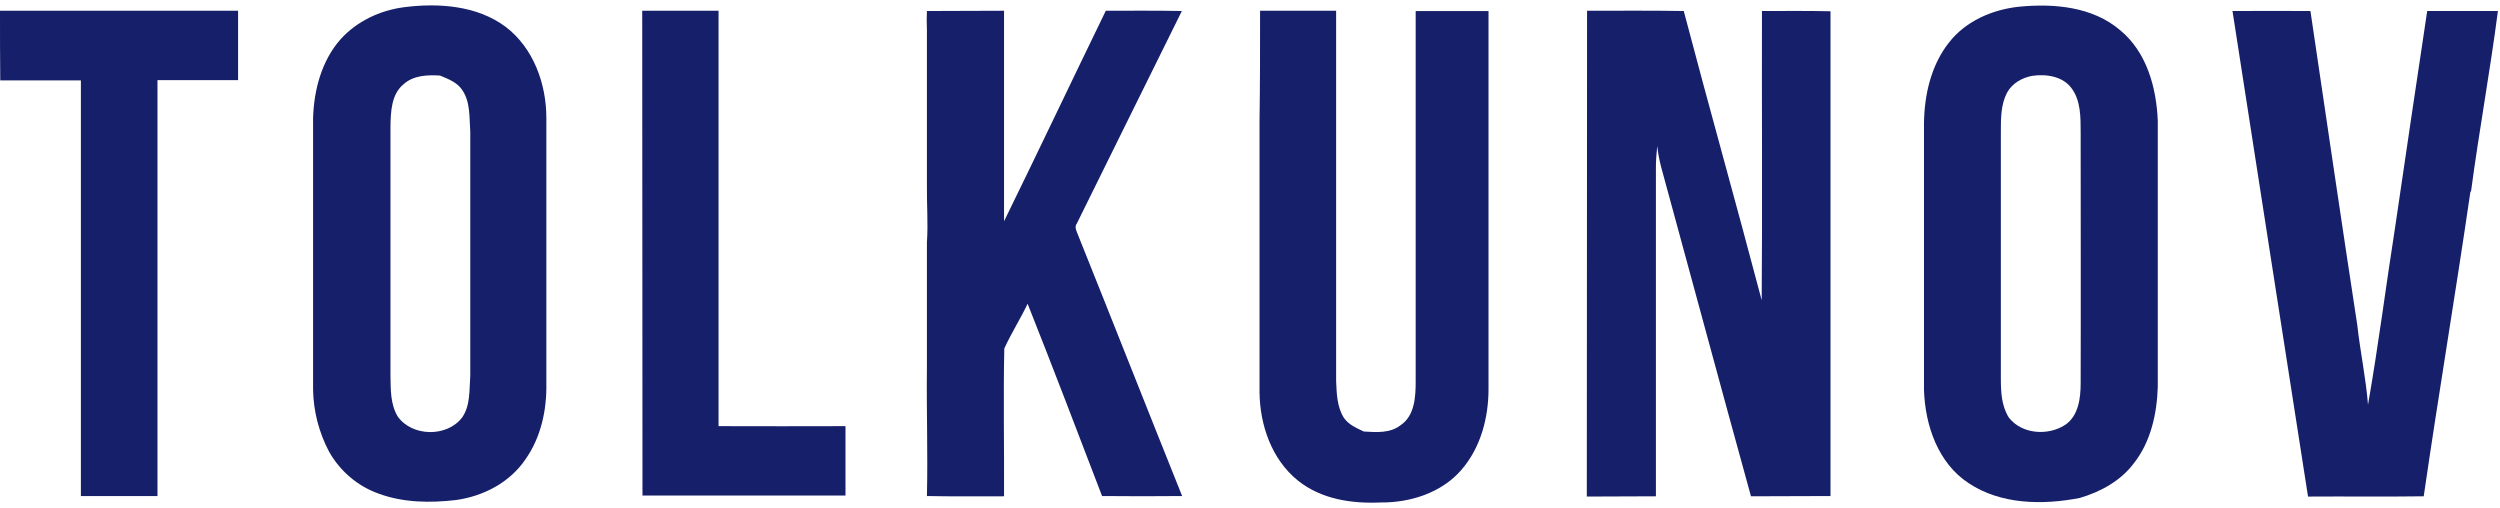
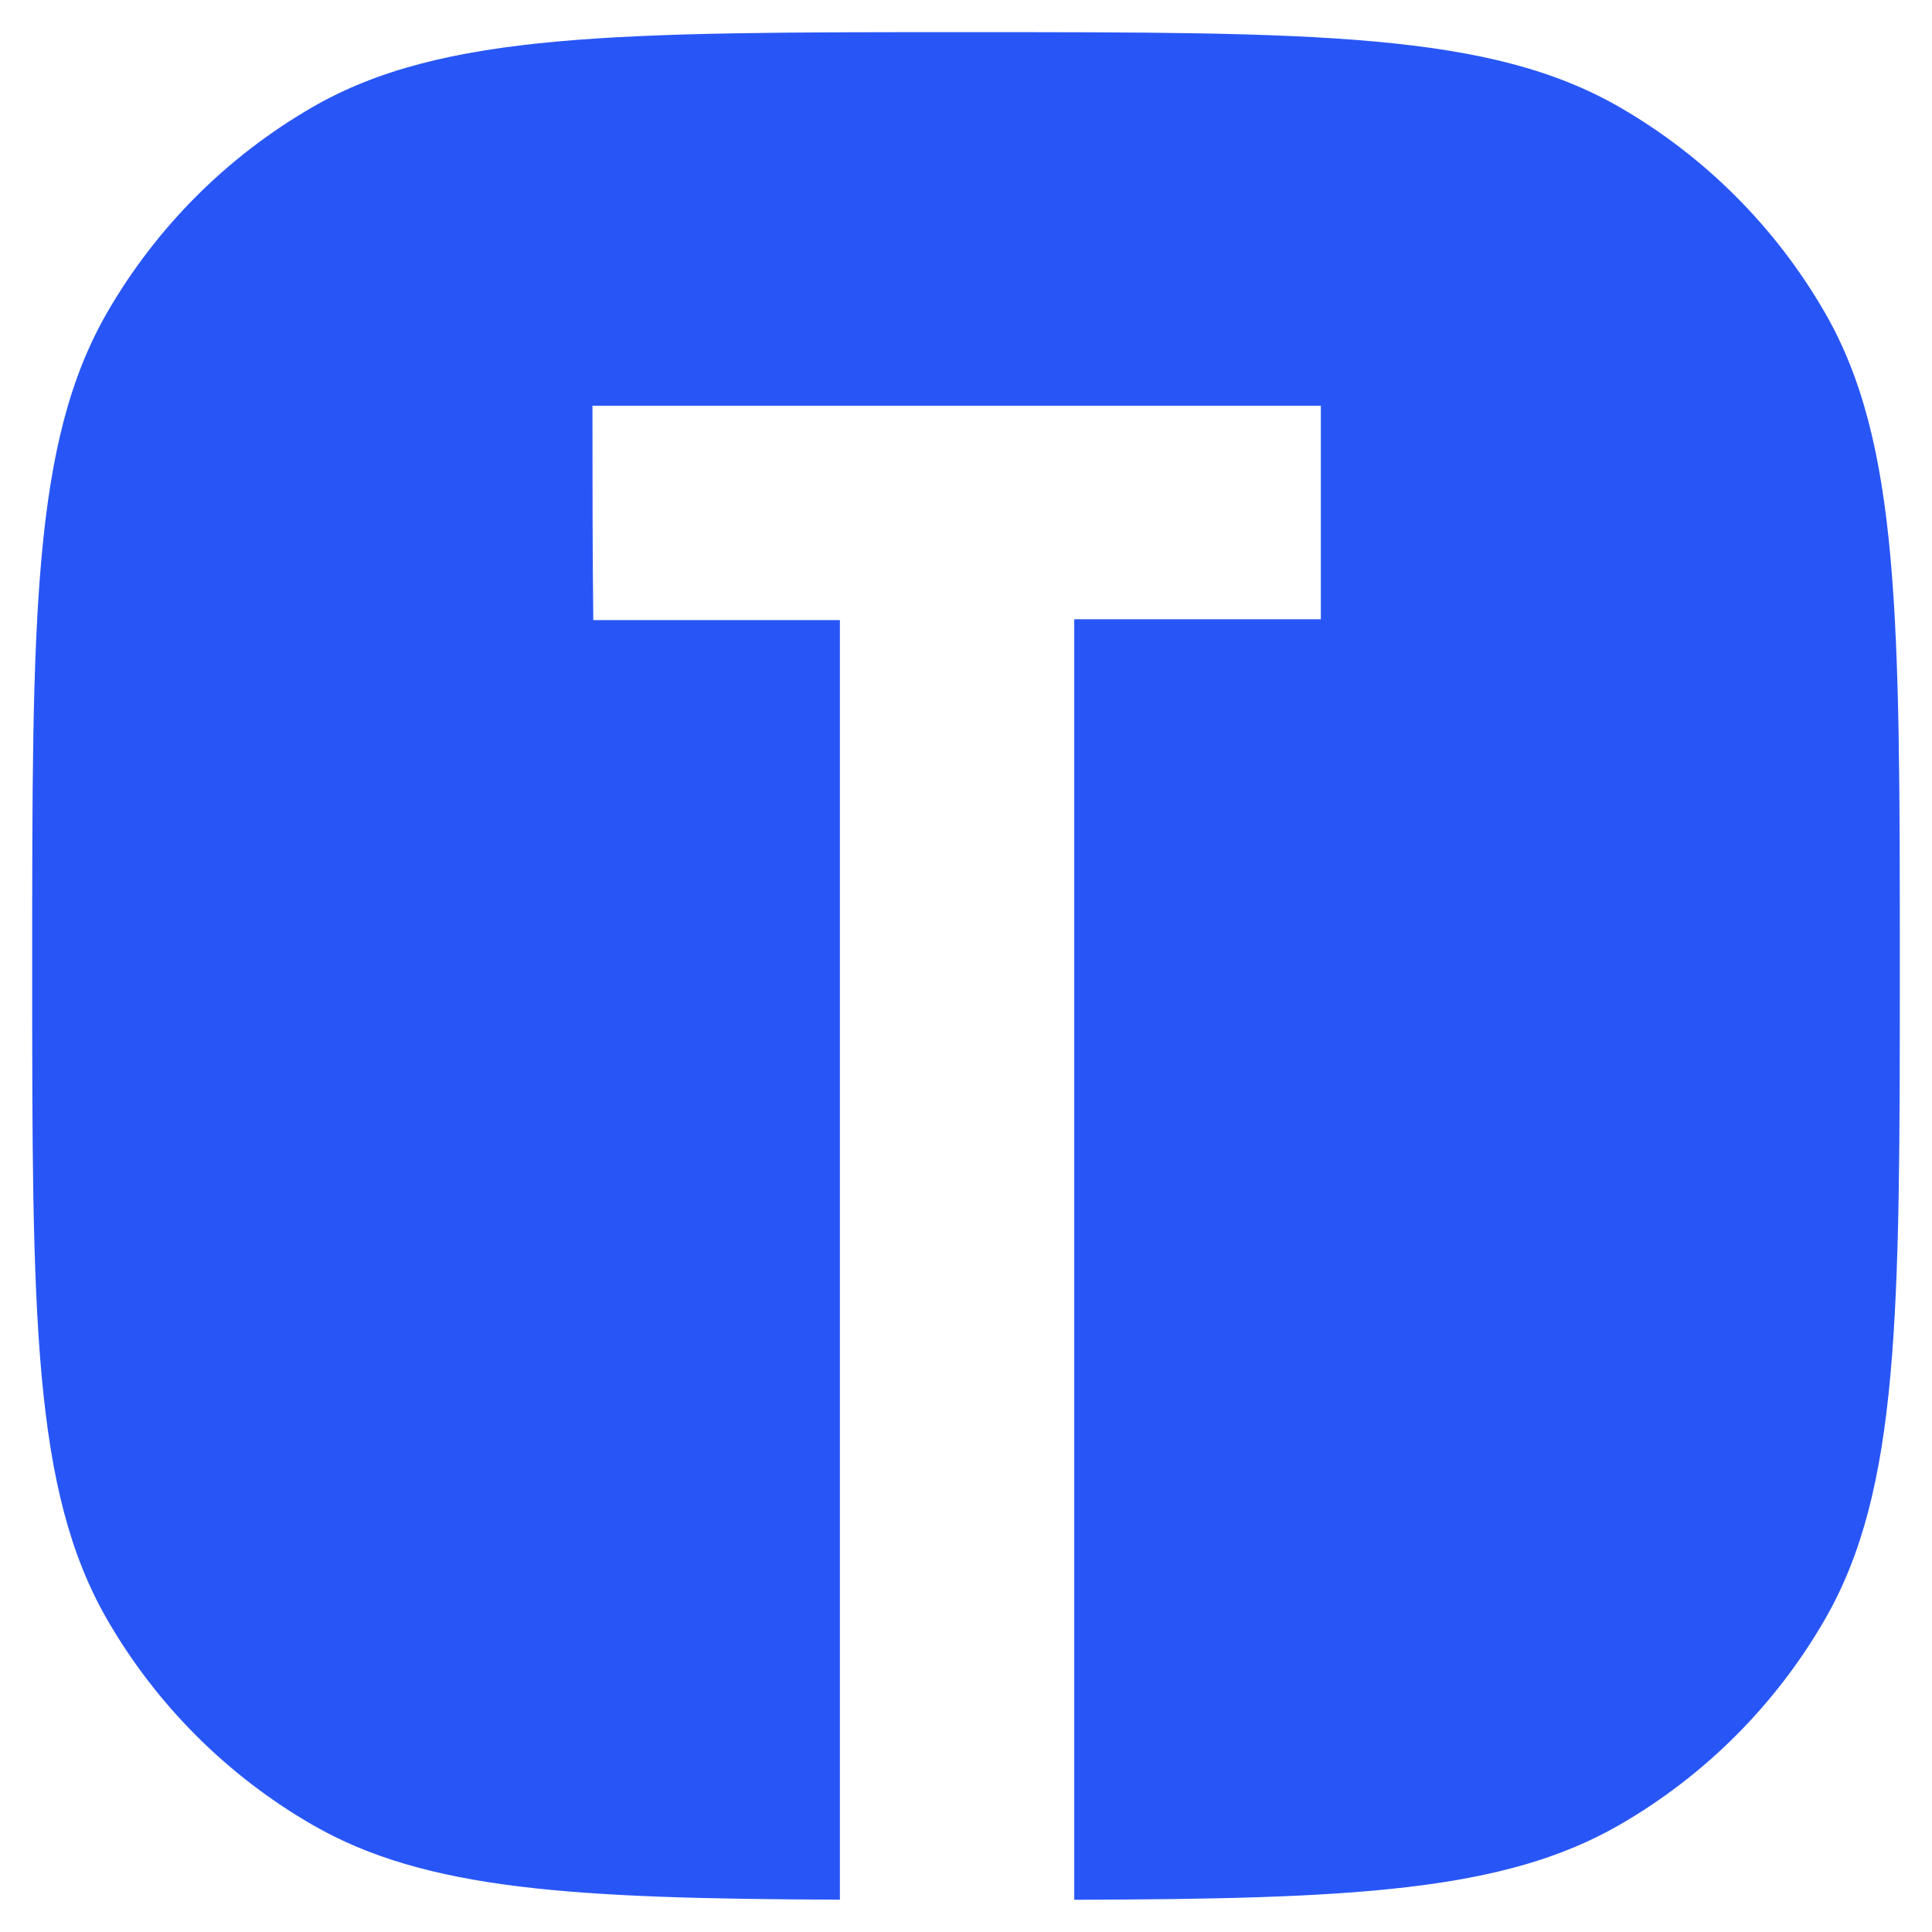
- <svg xmlns="http://www.w3.org/2000/svg" width="133" height="27" viewBox="0 0 133 27" fill="none">
-   <path d="M0 0.572H12.666C12.666 1.812 12.666 3.037 12.666 4.262C11.242 4.262 9.817 4.262 8.378 4.262V26.389H4.303C4.303 19.009 4.303 11.657 4.303 4.277C2.878 4.277 1.453 4.277 0.014 4.277C-1.38e-08 3.051 0 1.812 0 0.572Z" fill="#161F6A" />
-   <path d="M34.166 0.572H38.227C38.227 7.953 38.227 15.304 38.227 22.671C40.478 22.685 42.729 22.671 44.98 22.671C44.98 23.91 44.98 25.15 44.98 26.361H34.18L34.166 0.572Z" fill="#161F6A" />
-   <path d="M49.312 0.586C50.679 0.572 52.047 0.586 53.415 0.572C53.415 4.291 53.415 8.038 53.415 11.771C55.239 8.052 57.02 4.291 58.829 0.572C60.168 0.572 61.522 0.558 62.875 0.586C61.009 4.348 59.157 8.109 57.29 11.885C57.133 12.084 57.29 12.326 57.361 12.526C59.214 17.142 61.037 21.773 62.89 26.389C61.479 26.403 60.069 26.403 58.63 26.389C57.319 22.969 56.022 19.564 54.669 16.159C54.284 16.971 53.8 17.726 53.429 18.538C53.372 21.16 53.429 23.782 53.415 26.403C52.047 26.403 50.679 26.417 49.312 26.389C49.368 24.109 49.283 21.815 49.312 19.521C49.312 17.313 49.312 15.105 49.312 12.896C49.383 11.87 49.297 10.83 49.312 9.804V5.388C49.312 5.088 49.312 4.803 49.312 4.504V1.584C49.297 1.242 49.297 0.914 49.312 0.586Z" fill="#161F6A" />
-   <path d="M67.036 0.572H71.082C71.082 7.14 71.082 13.694 71.082 20.263C71.111 20.932 71.125 21.645 71.495 22.229C71.752 22.599 72.165 22.77 72.55 22.956C73.219 22.998 73.946 23.055 74.502 22.628C75.271 22.115 75.314 21.103 75.314 20.277C75.314 13.709 75.314 7.155 75.314 0.587C76.61 0.587 77.893 0.587 79.189 0.587V16.729C79.189 18.054 79.189 19.379 79.189 20.704C79.189 22.215 78.776 23.81 77.75 24.993C76.71 26.204 75.043 26.745 73.462 26.731C71.909 26.802 70.284 26.56 69.045 25.563C67.648 24.437 67.022 22.599 67.007 20.861C67.007 16.045 67.007 11.23 67.007 6.414C67.036 4.476 67.036 2.538 67.036 0.572Z" fill="#161F6A" />
-   <path d="M84.432 0.572C86.142 0.572 87.866 0.558 89.576 0.586C90.929 5.73 92.368 10.83 93.722 15.974C93.764 10.845 93.722 5.715 93.736 0.586C94.961 0.586 96.172 0.572 97.383 0.6C97.383 9.192 97.383 17.797 97.383 26.389C95.973 26.403 94.577 26.389 93.152 26.403C91.542 20.576 89.975 14.748 88.379 8.907C88.279 8.536 88.208 8.152 88.165 7.767C88.122 8.152 88.094 8.551 88.094 8.935C88.094 12.284 88.094 15.603 88.094 18.951C88.094 21.445 88.094 23.91 88.094 26.403C86.869 26.417 85.629 26.403 84.418 26.417L84.432 0.572Z" fill="#161F6A" />
-   <path d="M118.769 0.586C120.151 0.572 121.533 0.586 122.915 0.586C123.741 6.157 124.554 11.728 125.408 17.299C125.565 18.709 125.864 20.106 125.978 21.531C126.534 18.368 126.933 15.19 127.432 12.013C127.987 8.195 128.557 4.405 129.127 0.586C130.381 0.586 131.635 0.586 132.889 0.586C132.475 3.778 131.891 6.941 131.464 10.147L131.421 10.232C130.637 15.618 129.726 21.003 128.942 26.403C126.89 26.432 124.853 26.403 122.787 26.418C121.433 17.783 120.108 9.192 118.769 0.586Z" fill="#161F6A" />
-   <path d="M21.471 0.387C23.309 0.145 25.375 0.288 26.9 1.427C28.382 2.553 29.066 4.462 29.066 6.272C29.066 10.988 29.066 15.689 29.066 20.391C29.094 21.802 28.781 23.269 27.954 24.437C27.114 25.677 25.703 26.404 24.25 26.603C22.882 26.76 21.457 26.746 20.146 26.261C19.021 25.862 18.095 25.064 17.511 24.038C16.969 23.013 16.67 21.873 16.656 20.704V6.286C16.698 4.79 17.112 3.223 18.123 2.083C18.992 1.128 20.203 0.558 21.471 0.387ZM21.457 4.491C20.816 5.032 20.788 5.944 20.773 6.727C20.773 11.144 20.773 15.561 20.773 19.964C20.788 20.704 20.759 21.488 21.158 22.158C21.927 23.241 23.794 23.269 24.592 22.201C25.033 21.559 24.962 20.733 25.019 19.978C25.019 15.647 25.019 11.329 25.019 7.012C24.962 6.257 25.033 5.431 24.592 4.79C24.321 4.377 23.851 4.206 23.409 4.02C22.739 3.978 21.984 4.006 21.457 4.491Z" fill="#161F6A" />
-   <path d="M103.681 2.269C104.564 1.129 105.975 0.516 107.385 0.36C109.252 0.174 111.318 0.345 112.8 1.613C114.21 2.782 114.723 4.662 114.794 6.429C114.794 11.145 114.794 15.847 114.794 20.577C114.751 22.002 114.424 23.498 113.526 24.638C112.828 25.578 111.759 26.162 110.648 26.49C108.682 26.875 106.445 26.846 104.735 25.706C103.097 24.638 102.413 22.615 102.356 20.734C102.356 16.018 102.356 11.302 102.356 6.586C102.37 5.061 102.726 3.48 103.681 2.269ZM108.112 4.036C107.571 4.135 107.043 4.434 106.773 4.933C106.445 5.56 106.445 6.301 106.445 6.999C106.445 11.373 106.445 15.733 106.445 20.107C106.445 20.834 106.474 21.589 106.872 22.216C107.571 23.113 108.981 23.199 109.893 22.586C110.577 22.102 110.691 21.175 110.691 20.392C110.705 15.932 110.691 11.473 110.691 7.013C110.691 6.23 110.691 5.375 110.235 4.734C109.779 4.064 108.867 3.922 108.112 4.036Z" fill="#161F6A" />
+ <svg xmlns="http://www.w3.org/2000/svg" width="44" height="44" viewBox="0 0 44 44" fill="none">
+   <path d="M2.443 7.113C0.733 10.074 0.733 14.049 0.733 22C0.733 29.951 0.733 33.926 2.443 36.888C3.563 38.828 5.174 40.438 7.113 41.558C9.694 43.048 13.046 43.24 19.128 43.264V14.122H13.512C13.493 12.507 13.493 10.873 13.493 9.24H30.081V14.103H24.465V43.266C30.806 43.248 34.249 43.081 36.887 41.558C38.827 40.438 40.437 38.828 41.557 36.888C43.267 33.926 43.267 29.951 43.267 22C43.267 14.049 43.267 10.074 41.557 7.113C40.437 5.173 38.827 3.562 36.887 2.442C33.926 0.732 29.951 0.732 22 0.732C14.05 0.732 10.074 0.732 7.113 2.442C5.174 3.562 3.563 5.173 2.443 7.113Z" fill="transparent" />
+   <path d="M19.128 14.122V43.264L24.465 43.266V14.103H30.081V9.24H13.493C13.493 10.873 13.493 12.507 13.512 14.122H19.128Z" fill="transparent" />
+   <path d="M2.443 7.113C0.733 10.074 0.733 14.049 0.733 22C0.733 29.951 0.733 33.926 2.443 36.888C3.563 38.828 5.174 40.438 7.113 41.558C9.694 43.048 13.046 43.24 19.128 43.264V14.122H13.512C13.493 12.507 13.493 10.873 13.493 9.24H30.081V14.103H24.465V43.266C30.806 43.248 34.249 43.081 36.887 41.558C38.827 40.438 40.437 38.828 41.557 36.888C43.267 33.926 43.267 29.951 43.267 22C43.267 14.049 43.267 10.074 41.557 7.113C40.437 5.173 38.827 3.562 36.887 2.442C33.926 0.732 29.951 0.732 22 0.732C14.05 0.732 10.074 0.732 7.113 2.442C5.174 3.562 3.563 5.173 2.443 7.113Z" fill="#2856F6" />
</svg>
